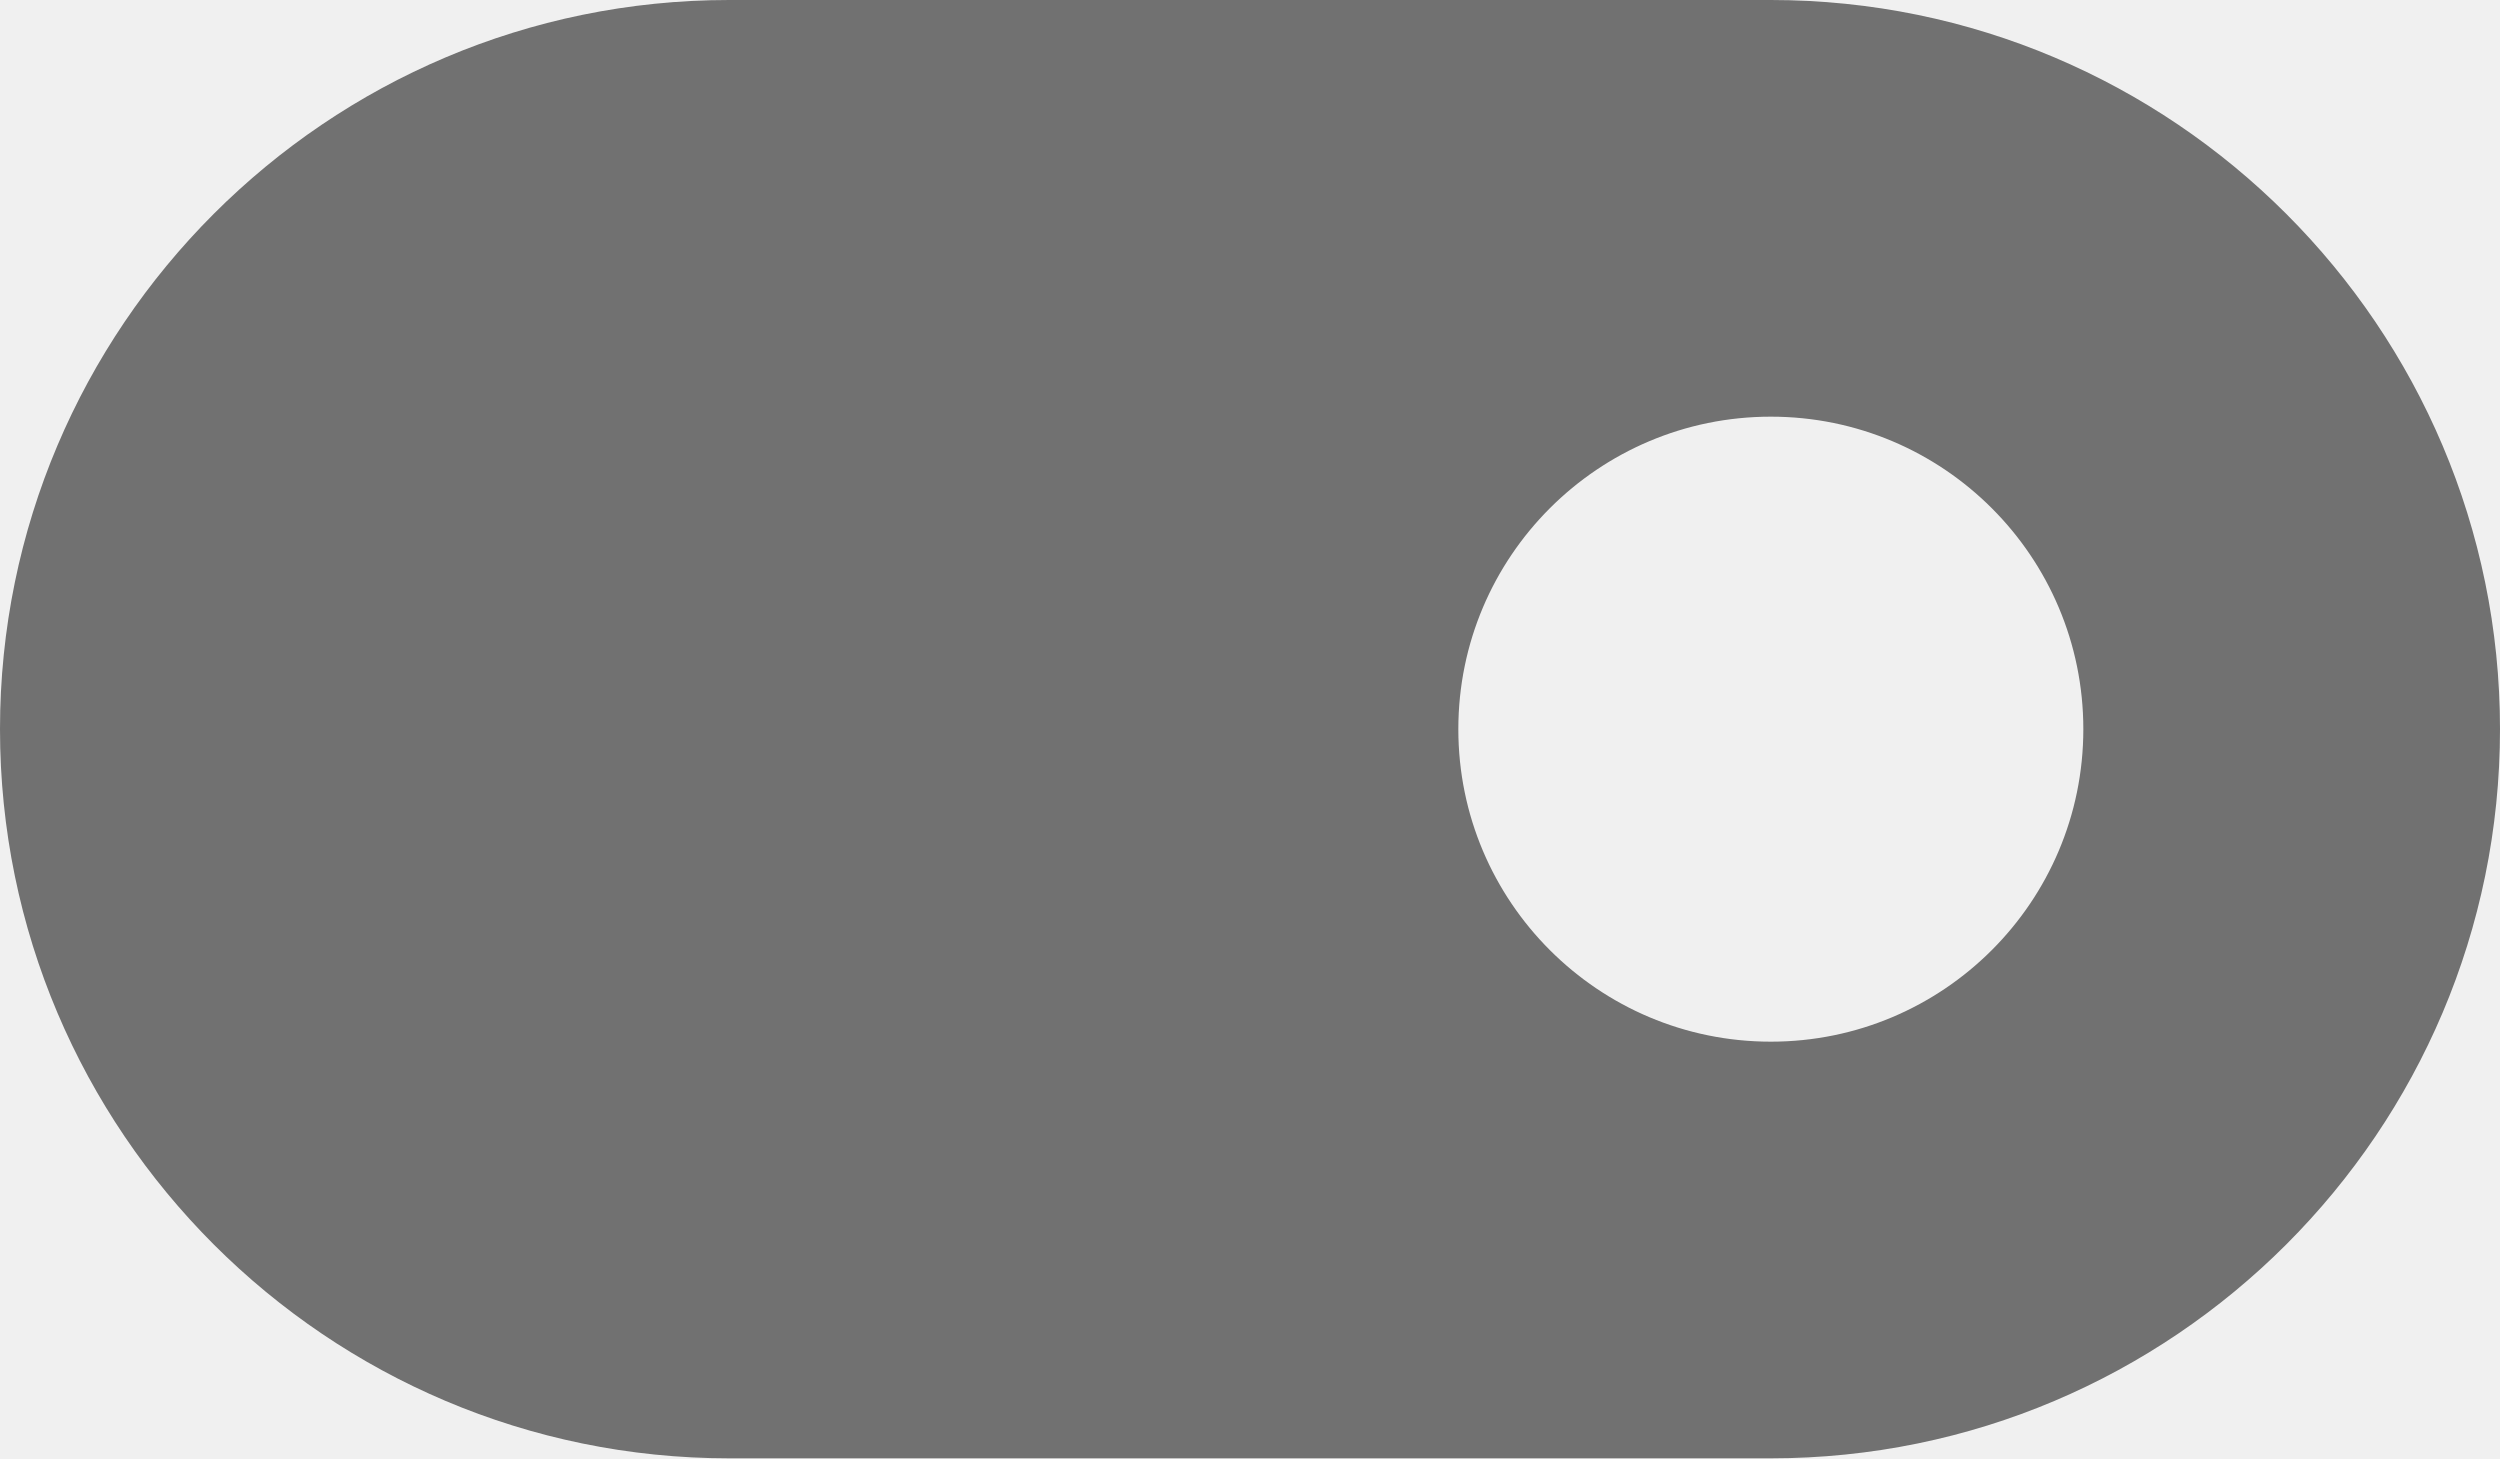
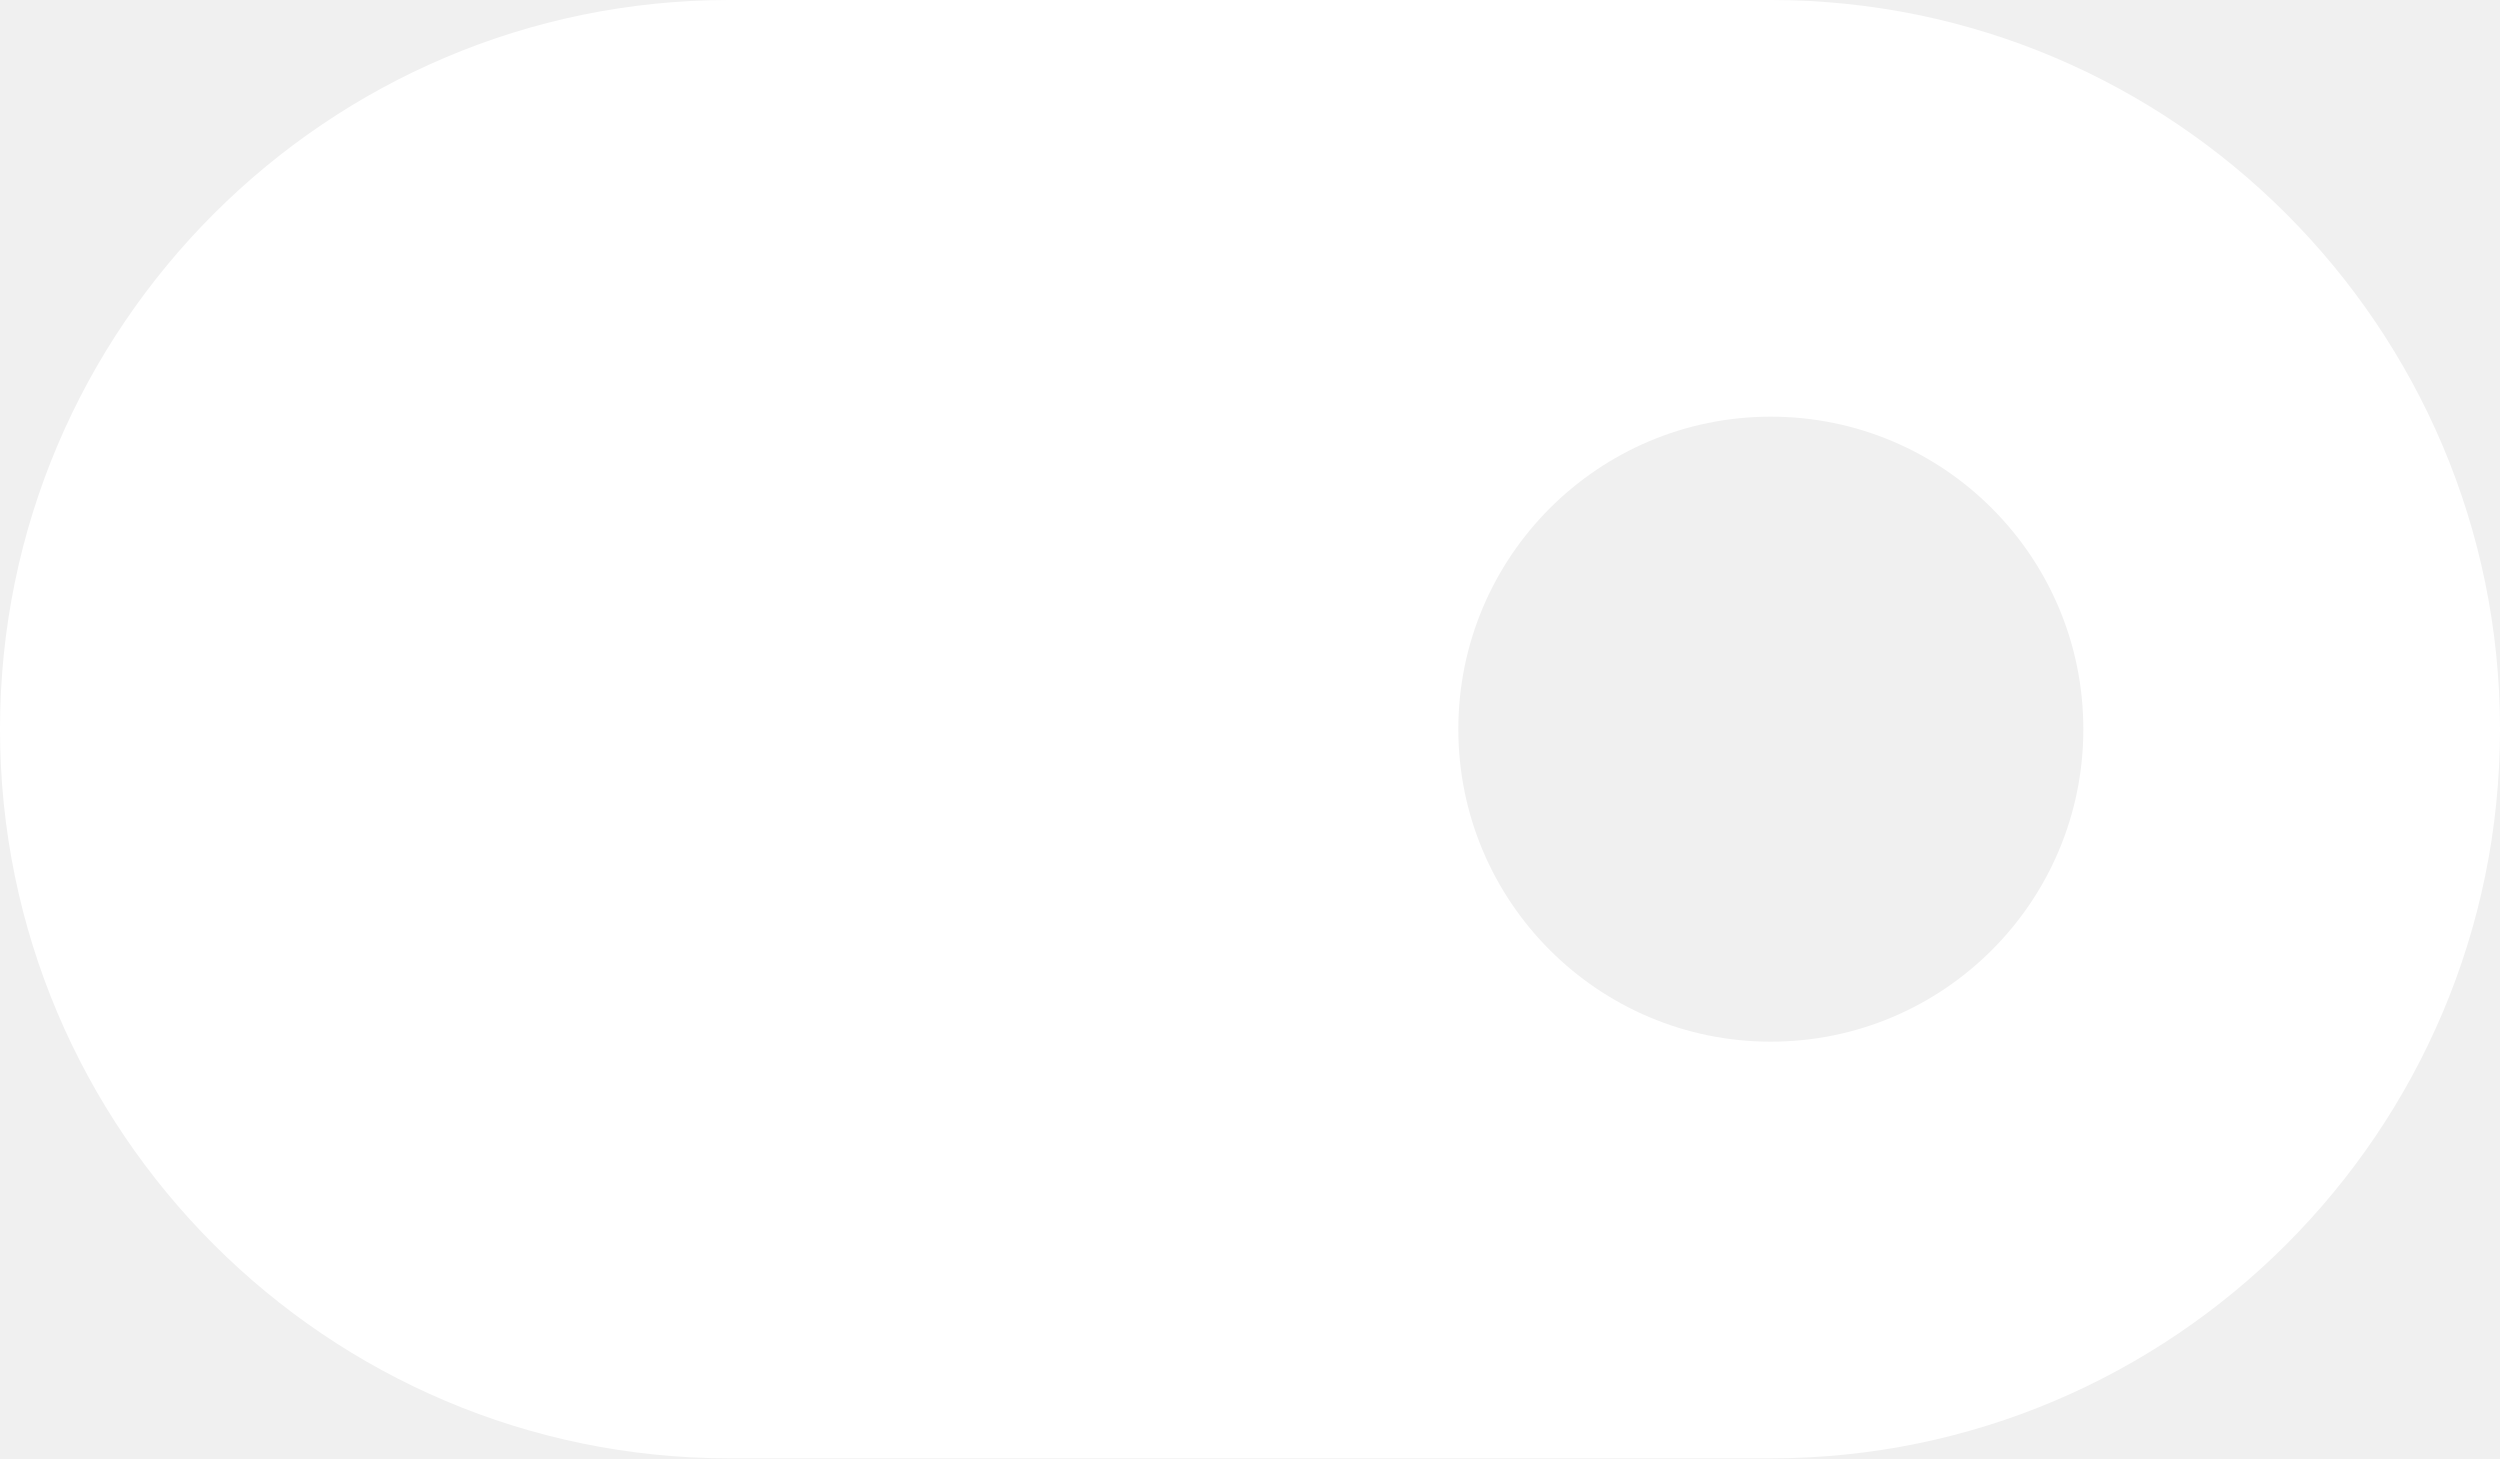
<svg xmlns="http://www.w3.org/2000/svg" width="24px" height="14px" viewBox="0 0 24 14" version="1.1">
  <defs />
  <g id="HEADER-LOGIN-BLACK" stroke="none" stroke-width="1" fill="none" fill-rule="evenodd" transform="translate(-1214, -31)">
-     <g id="INSTRUCTIONS" transform="translate(1139, 29)" fill="#717171">
+     <g id="INSTRUCTIONS" transform="translate(1139, 29)" fill="#FFFFFF">
      <path d="M92,12 C90.344,12 89,10.657 89,9 C89,7.343 90.344,6 92,6 C93.656,6 95,7.343 95,9 C95,10.657 93.656,12 92,12 M92,2 L82,2 C78.14,2 75,5.14 75,9 C75,12.86 78.14,16 82,16 L92,16 C95.86,16 99,12.86 99,9 C99,5.14 95.86,2 92,2" id="ICONS/TOGGLE" />
    </g>
  </g>
</svg>
